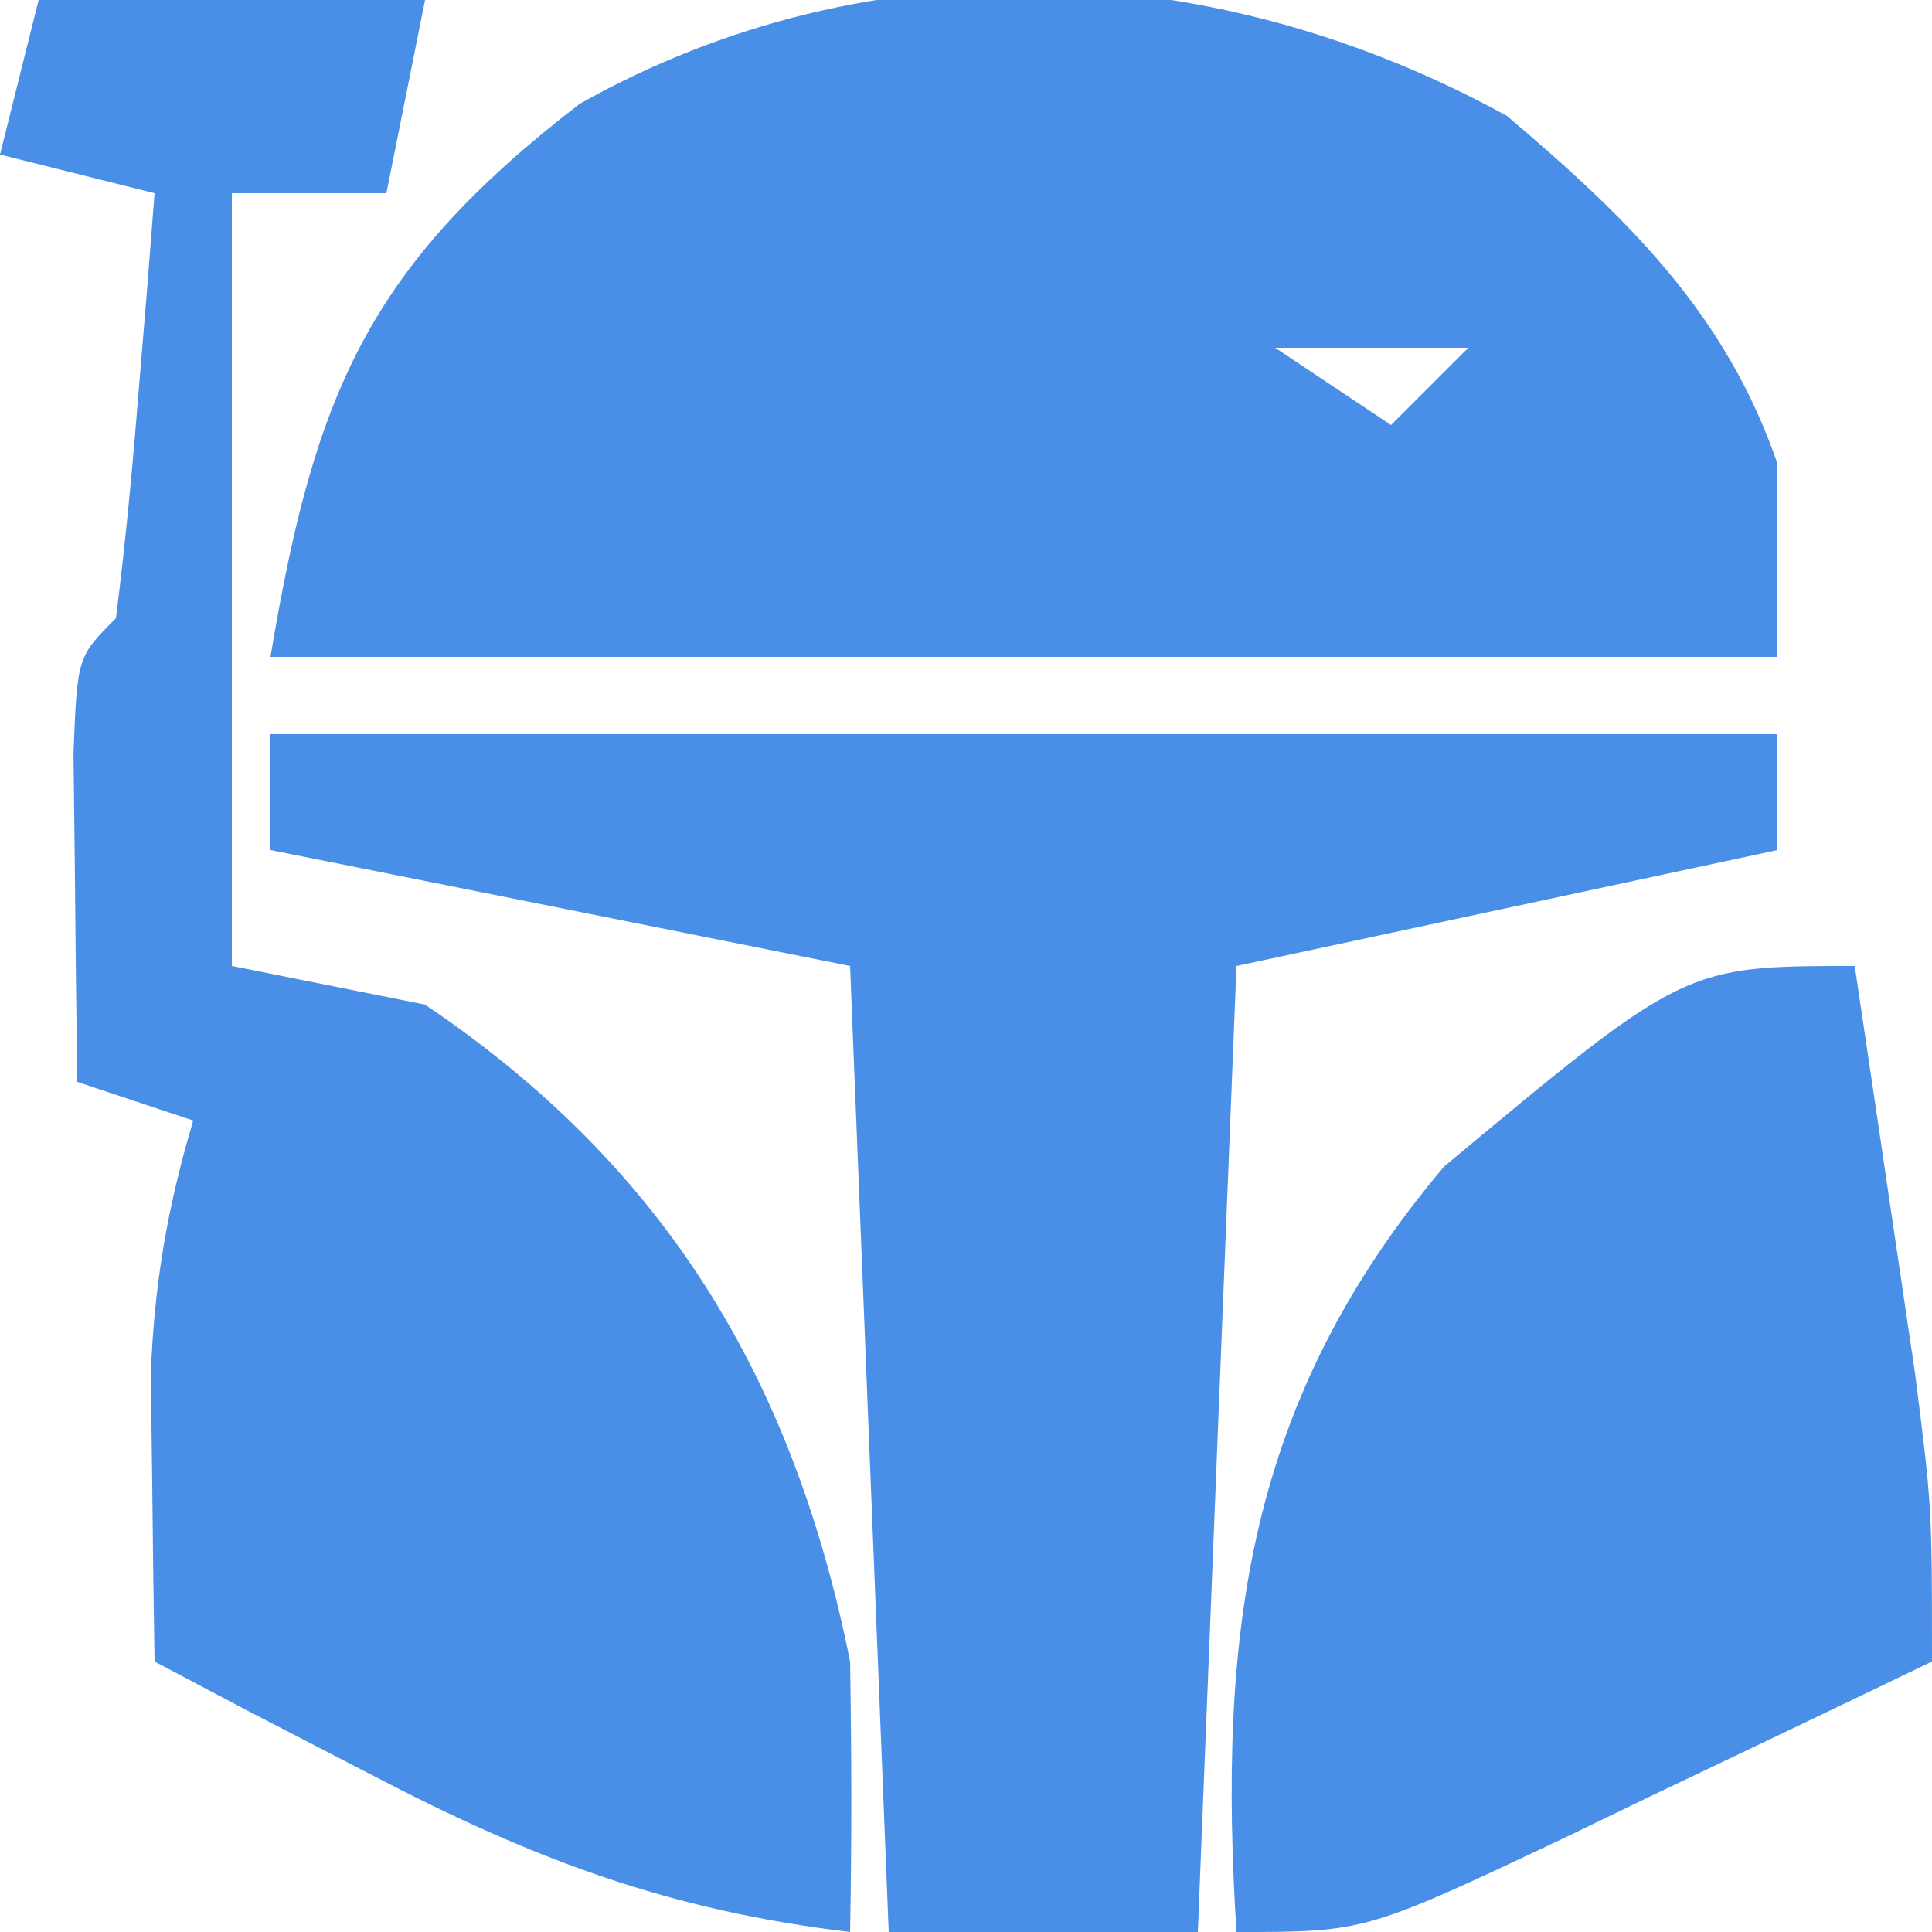
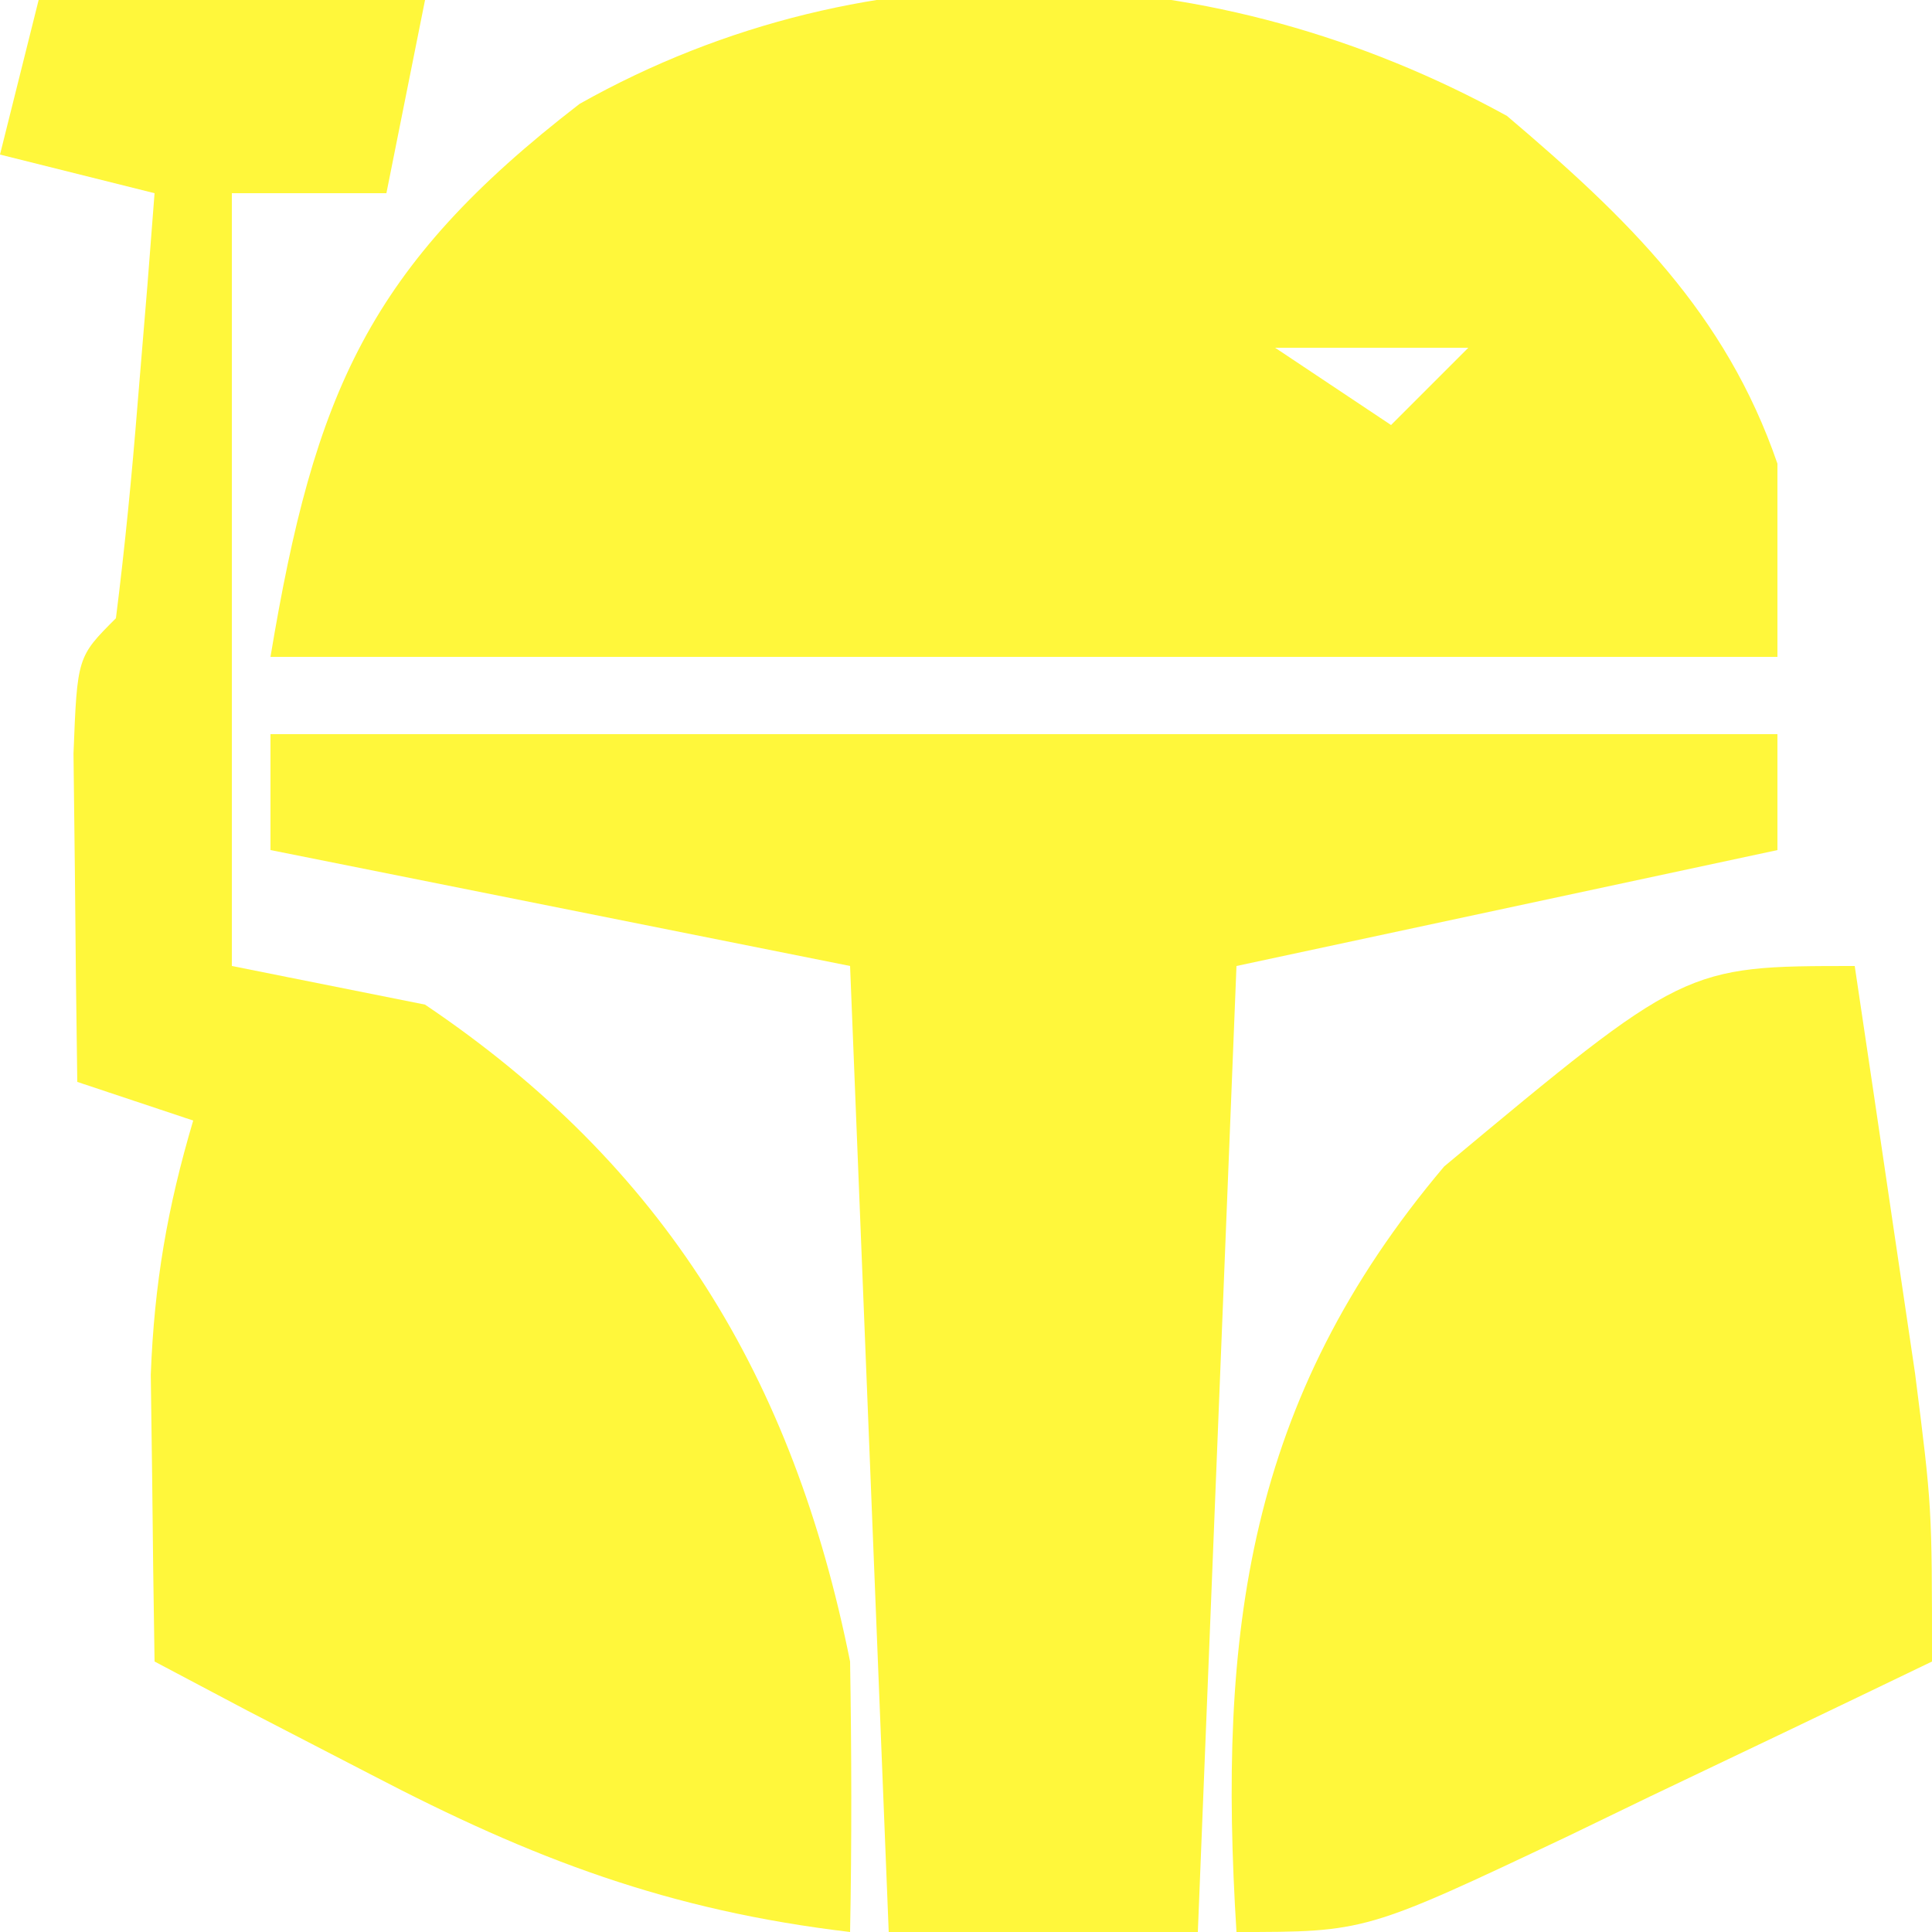
<svg xmlns="http://www.w3.org/2000/svg" version="1.1" width="50" height="50">
-   <path d="M0 0 C3.109 2.636 5.66 5.102 7 9 C7 10.65 7 12.3 7 14 C-5.87 14 -18.74 14 -32 14 C-30.863 7.176 -29.469 3.903 -24 -0.312 C-16.473 -4.546 -7.526 -4.141 0 0 Z M-6 6 C-4.515 6.99 -4.515 6.99 -3 8 C-2.34 7.34 -1.68 6.68 -1 6 C-2.65 6 -4.3 6 -6 6 Z " fill="#4a8fe7" transform="translate(39,3)" />
-   <path d="M0 0 C3.3 0 6.6 0 10 0 C9.67 1.65 9.34 3.3 9 5 C7.68 5 6.36 5 5 5 C5 11.6 5 18.2 5 25 C6.65 25.33 8.3 25.66 10 26 C16.198 30.174 19.529 35.659 21 43 C21.039 45.333 21.045 47.667 21 50 C16.311 49.444 12.801 48.118 8.625 45.938 C7.565 45.39 6.506 44.842 5.414 44.277 C4.617 43.856 3.821 43.434 3 43 C2.973 41.417 2.954 39.833 2.938 38.25 C2.926 37.368 2.914 36.487 2.902 35.578 C2.992 33.218 3.331 31.255 4 29 C3.01 28.67 2.02 28.34 1 28 C0.973 26.188 0.954 24.375 0.938 22.562 C0.926 21.553 0.914 20.544 0.902 19.504 C1 17 1 17 2 16 C2.234 14.151 2.413 12.295 2.562 10.438 C2.646 9.426 2.73 8.414 2.816 7.371 C2.877 6.589 2.938 5.806 3 5 C1.68 4.67 0.36 4.34 -1 4 C-0.67 2.68 -0.34 1.36 0 0 Z " fill="#4a8fe7" transform="translate(1,0)" />
-   <path d="M0 0 C12.87 0 25.74 0 39 0 C39 0.99 39 1.98 39 3 C34.38 3.99 29.76 4.98 25 6 C24.67 14.25 24.34 22.5 24 31 C21.36 31 18.72 31 16 31 C15.67 22.75 15.34 14.5 15 6 C10.05 5.01 5.1 4.02 0 3 C0 2.01 0 1.02 0 0 Z " fill="#4a8fe7" transform="translate(7,19)" />
-   <path d="M0 0 C0.337 2.249 0.669 4.5 1 6.75 C1.186 8.003 1.371 9.256 1.562 10.547 C2 14 2 14 2 18 C-0.434 19.174 -2.872 20.339 -5.312 21.5 C-6.003 21.834 -6.693 22.168 -7.404 22.512 C-12.66 25 -12.66 25 -16 25 C-16.483 17.268 -15.734 11.237 -10.625 5.188 C-4.4 0 -4.4 0 0 0 Z " fill="#4a8fe7" transform="translate(48,25)" />
+   <path d="M0 0 C3.109 2.636 5.66 5.102 7 9 C7 10.65 7 12.3 7 14 C-5.87 14 -18.74 14 -32 14 C-30.863 7.176 -29.469 3.903 -24 -0.312 C-16.473 -4.546 -7.526 -4.141 0 0 Z M-6 6 C-4.515 6.99 -4.515 6.99 -3 8 C-2.34 7.34 -1.68 6.68 -1 6 C-2.65 6 -4.3 6 -6 6 Z " fill="#fff73b" transform="translate(39,3)" />
+   <path d="M0 0 C3.3 0 6.6 0 10 0 C9.67 1.65 9.34 3.3 9 5 C7.68 5 6.36 5 5 5 C5 11.6 5 18.2 5 25 C6.65 25.33 8.3 25.66 10 26 C16.198 30.174 19.529 35.659 21 43 C21.039 45.333 21.045 47.667 21 50 C16.311 49.444 12.801 48.118 8.625 45.938 C7.565 45.39 6.506 44.842 5.414 44.277 C4.617 43.856 3.821 43.434 3 43 C2.973 41.417 2.954 39.833 2.938 38.25 C2.926 37.368 2.914 36.487 2.902 35.578 C2.992 33.218 3.331 31.255 4 29 C3.01 28.67 2.02 28.34 1 28 C0.973 26.188 0.954 24.375 0.938 22.562 C0.926 21.553 0.914 20.544 0.902 19.504 C1 17 1 17 2 16 C2.234 14.151 2.413 12.295 2.562 10.438 C2.646 9.426 2.73 8.414 2.816 7.371 C2.877 6.589 2.938 5.806 3 5 C1.68 4.67 0.36 4.34 -1 4 C-0.67 2.68 -0.34 1.36 0 0 Z " fill="#fff73b" transform="translate(1,0)" />
+   <path d="M0 0 C12.87 0 25.74 0 39 0 C39 0.99 39 1.98 39 3 C34.38 3.99 29.76 4.98 25 6 C24.67 14.25 24.34 22.5 24 31 C21.36 31 18.72 31 16 31 C15.67 22.75 15.34 14.5 15 6 C10.05 5.01 5.1 4.02 0 3 C0 2.01 0 1.02 0 0 Z " fill="#fff73b" transform="translate(7,19)" />
+   <path d="M0 0 C0.337 2.249 0.669 4.5 1 6.75 C1.186 8.003 1.371 9.256 1.562 10.547 C2 14 2 14 2 18 C-0.434 19.174 -2.872 20.339 -5.312 21.5 C-6.003 21.834 -6.693 22.168 -7.404 22.512 C-12.66 25 -12.66 25 -16 25 C-16.483 17.268 -15.734 11.237 -10.625 5.188 C-4.4 0 -4.4 0 0 0 Z " fill="#fff73b" transform="translate(48,25)" />
</svg>
